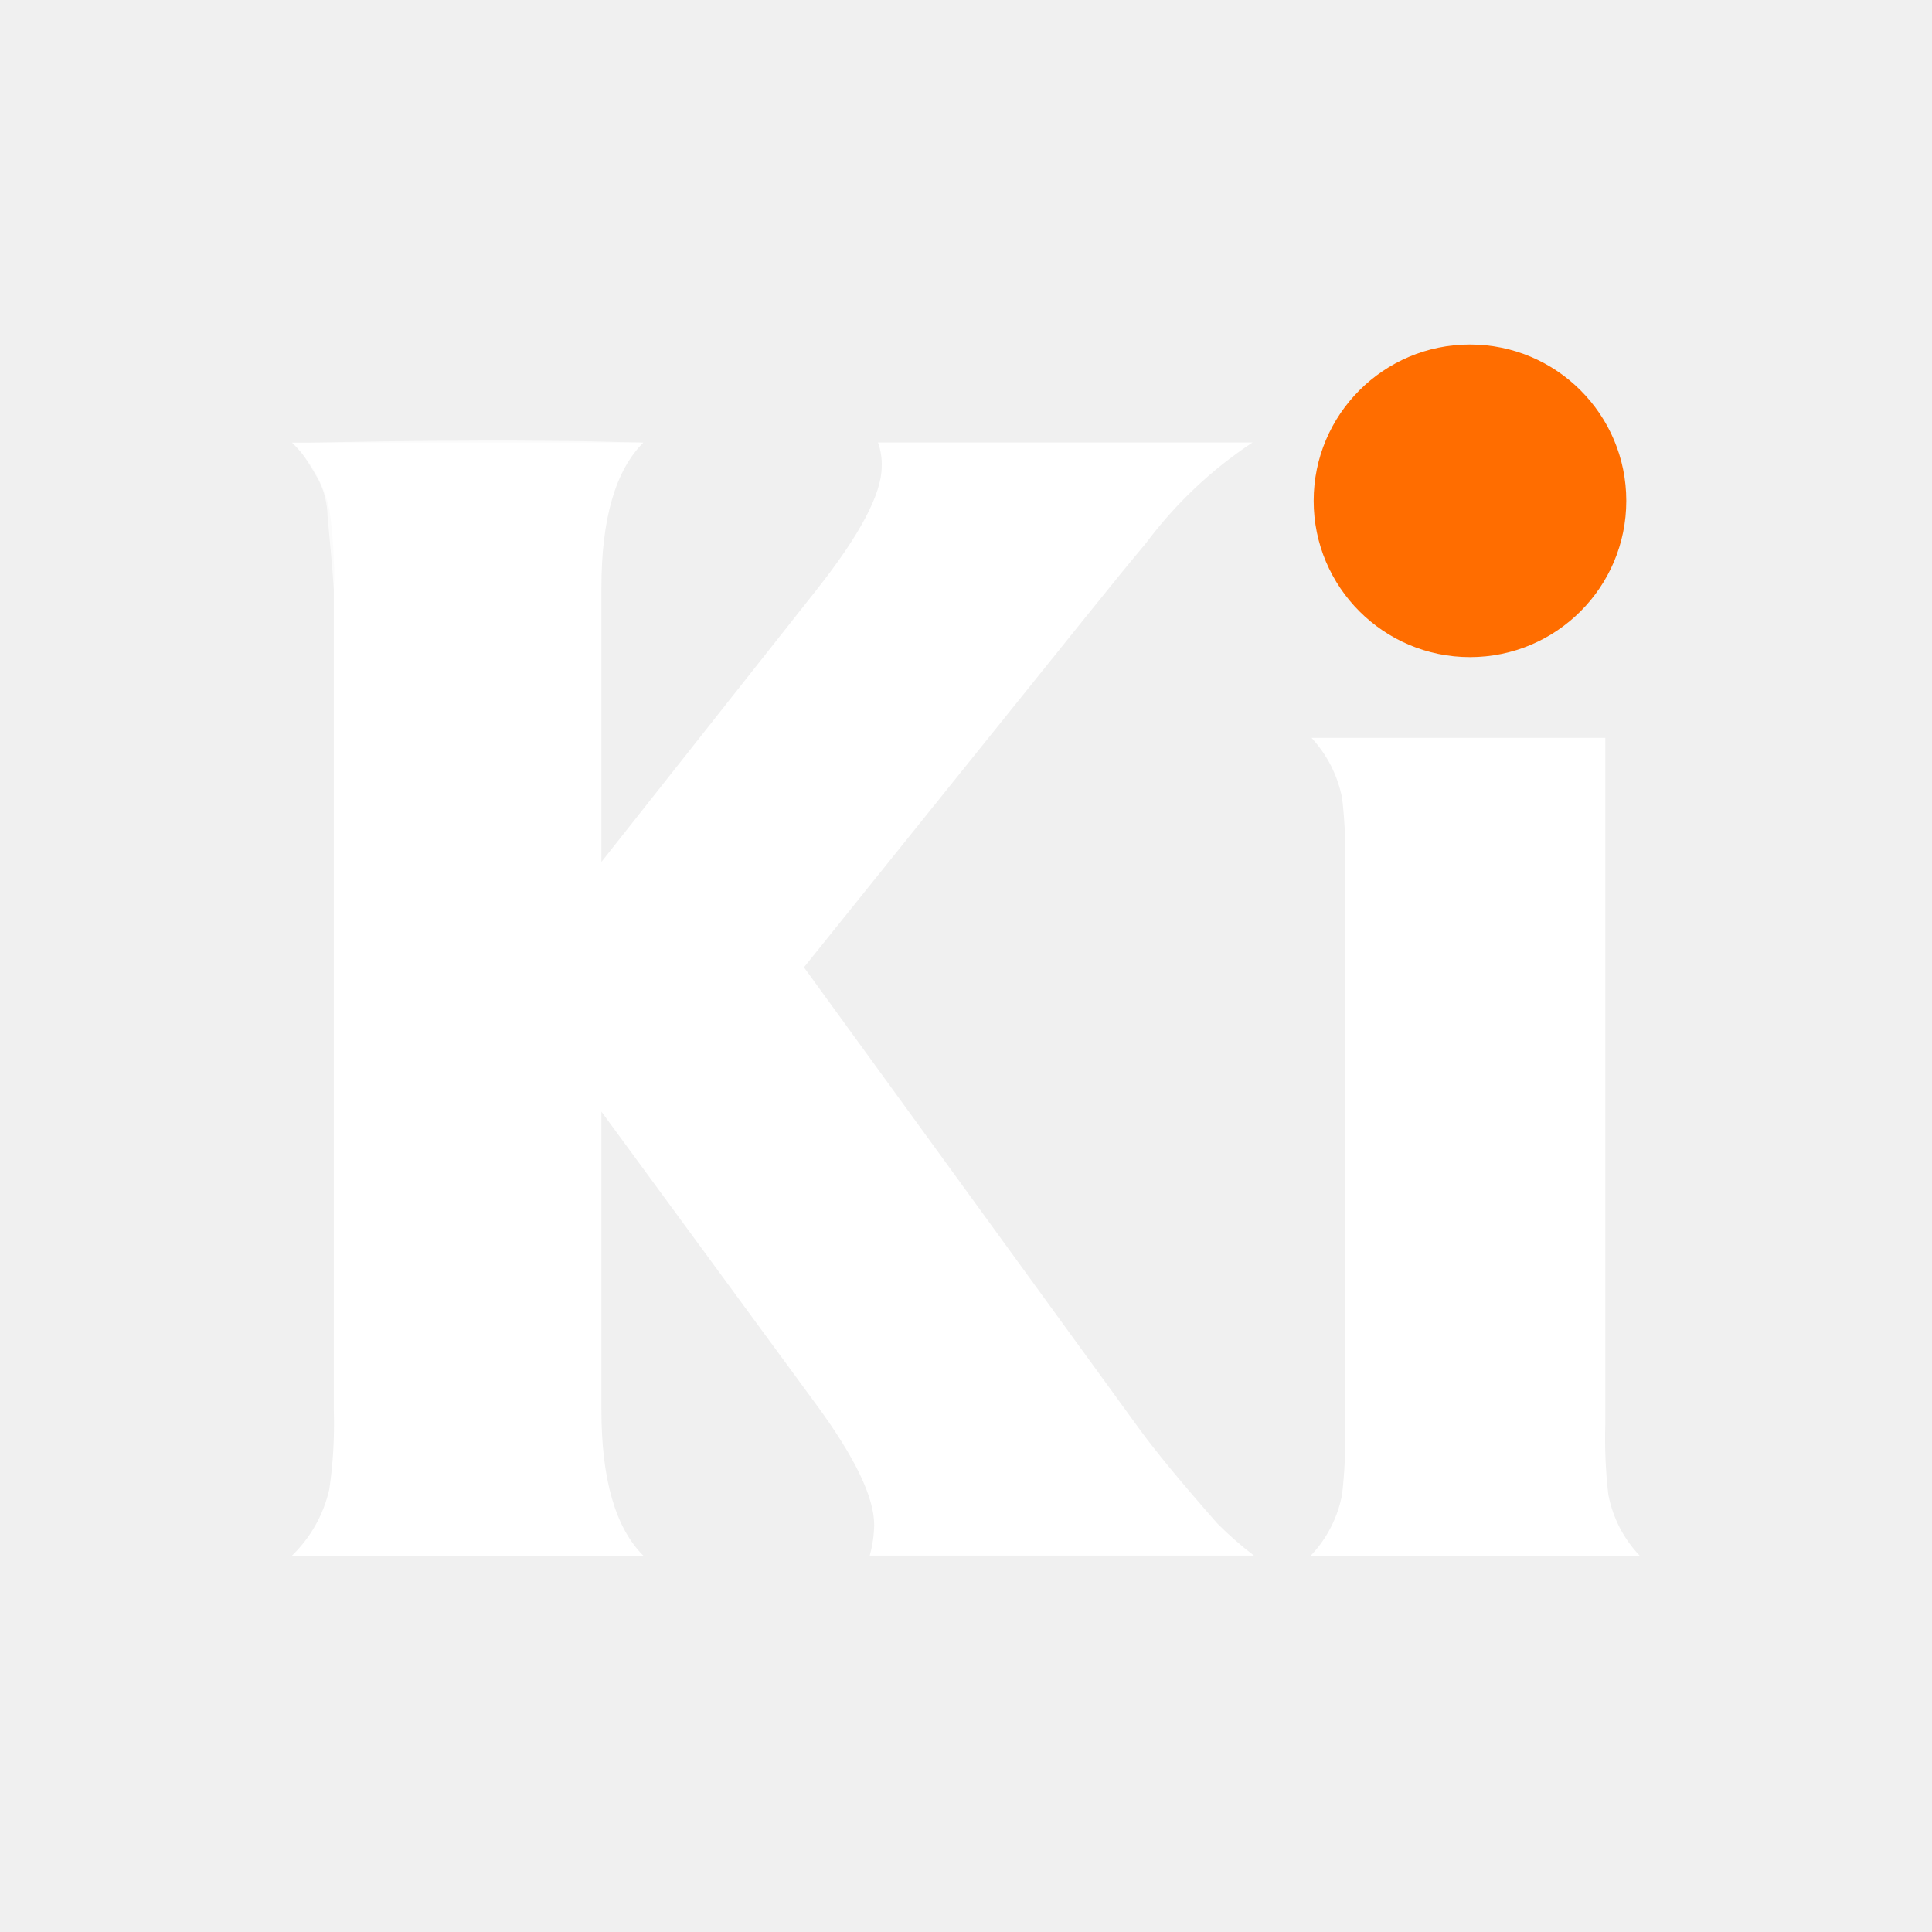
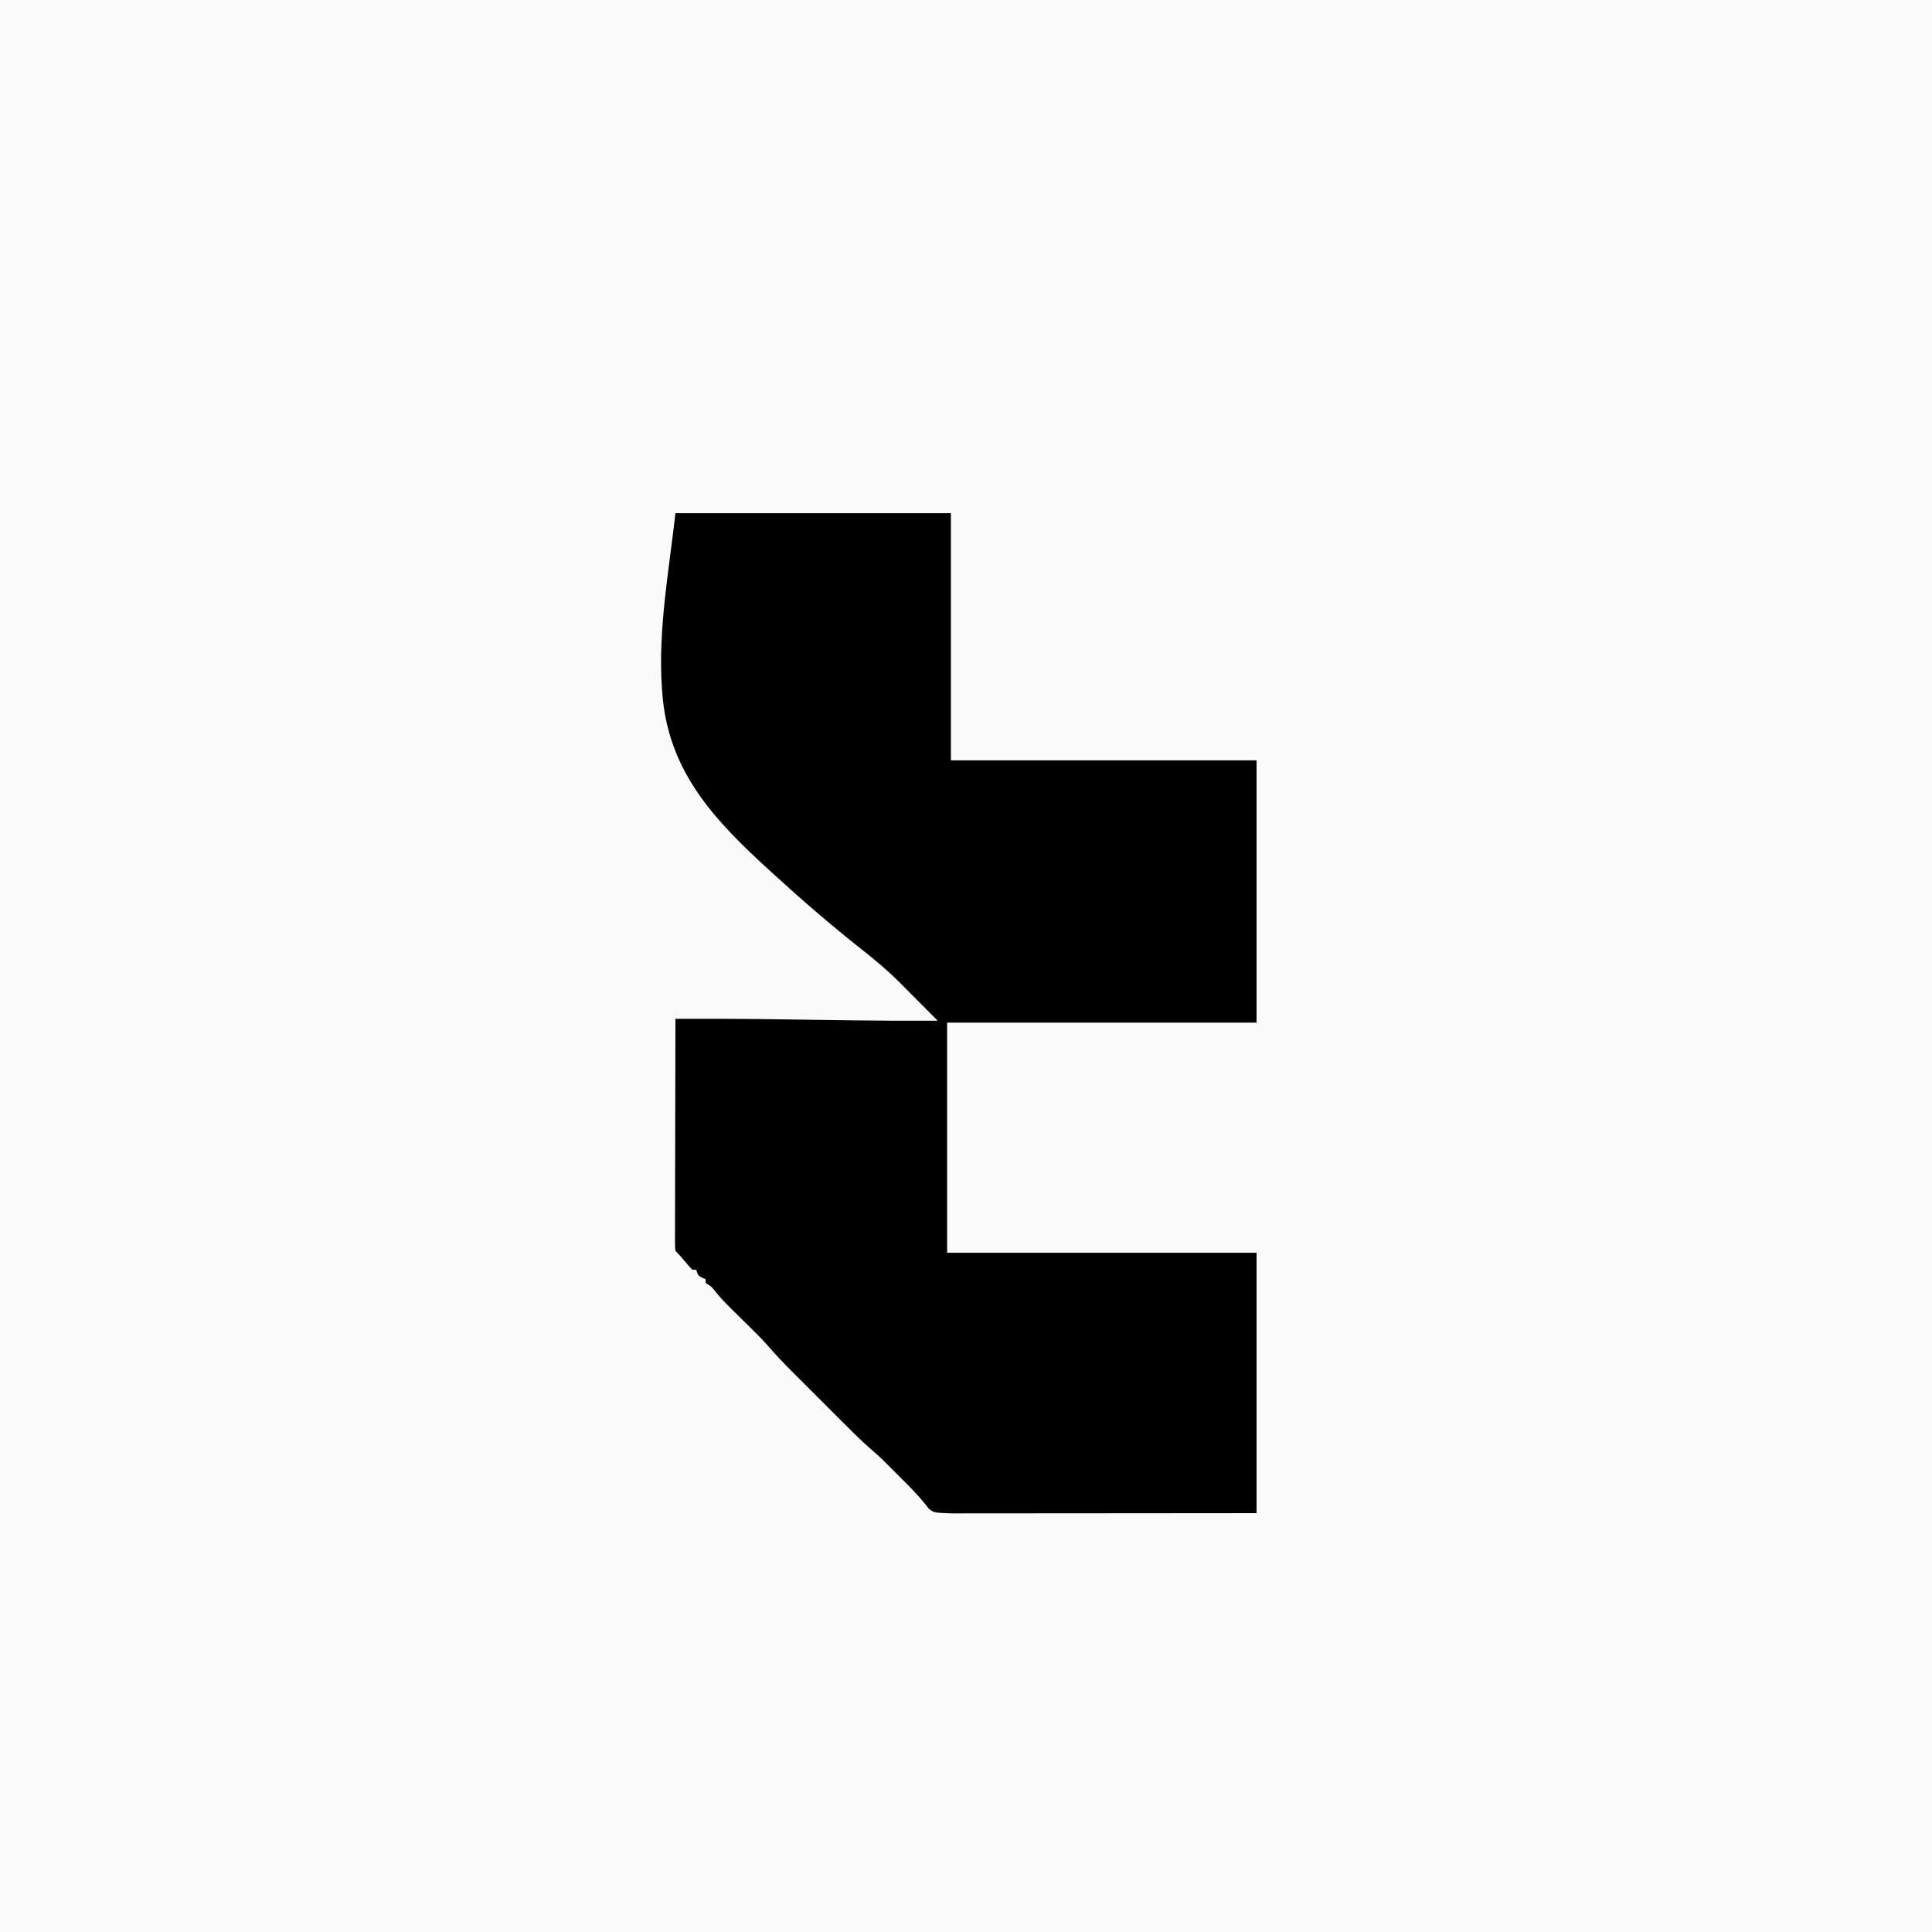
- <svg xmlns="http://www.w3.org/2000/svg" xmlns:xlink="http://www.w3.org/1999/xlink" viewBox="0 0 16 16" version="1.1" id="svg5496" width="16" height="16">
-   <defs id="defs5435">
-     <style id="style5390">.cls-1{fill:none;}.cls-2{isolation:isolate;}.cls-15,.cls-3{mix-blend-mode:overlay;}.cls-4{clip-path:url(#clip-path);}.cls-16,.cls-5{opacity:0.75;}.cls-5,.cls-7{mix-blend-mode:multiply;}.cls-6{clip-path:url(#clip-path-2);}.cls-7{opacity:0.6;}.cls-8{fill:url(#Безымянный_градиент_10);}.cls-9{mix-blend-mode:saturation;fill:url(#Безымянный_градиент_28);}.cls-10{clip-path:url(#clip-path-3);}.cls-11,.cls-16{fill:#fff;}.cls-12{fill:url(#Безымянный_градиент_114);}.cls-13{fill:url(#Безымянный_градиент_104);}.cls-14{fill:#ff6d00;}.cls-15{opacity:0.5;}</style>
-     <clipPath id="clip-path">
-       <rect class="cls-1" y="123.323" width="94" height="94" rx="20.889" id="rect5392" x="0" />
-     </clipPath>
-     <clipPath id="clip-path-2">
-       <rect class="cls-1" x="119.625" width="100" height="100" rx="22.222" id="rect5395" y="0" />
-     </clipPath>
-     <linearGradient id="Безымянный_градиент_10" x1="50.009" x2="50.009" y2="100" gradientUnits="userSpaceOnUse" gradientTransform="matrix(0.3510266,0,0,0.3510266,0.4117603,3.419929)">
-       <stop offset="0" stop-color="#2b4bb7" id="stop5398" />
-       <stop offset="1" stop-color="#2b2fb7" id="stop5400" />
-     </linearGradient>
-     <radialGradient id="Безымянный_градиент_28" cx="50.009" cy="23.272" r="28.023" gradientTransform="matrix(0,-0.3510266,0.6258804,0,3.400962,29.14347)" gradientUnits="userSpaceOnUse">
-       <stop offset="0" stop-color="#2b4bed" id="stop5403" />
-       <stop offset="1" stop-color="#2b2fb7" id="stop5405" />
-     </radialGradient>
-     <clipPath id="clip-path-3">
-       <rect class="cls-1" x="0.009" width="100" height="100" rx="22.222" id="rect5408" y="0" />
-     </clipPath>
-     <radialGradient id="Безымянный_градиент_114" cx="47.361" cy="53.197" r="38.302" gradientUnits="userSpaceOnUse">
-       <stop offset="0.001" stop-color="#fff" stop-opacity="0" id="stop5411" />
-       <stop offset="0.148" stop-color="#fbfbfb" stop-opacity="0.039" id="stop5413" />
-       <stop offset="0.372" stop-color="#f1f1f1" stop-opacity="0.146" id="stop5415" />
-       <stop offset="0.647" stop-color="#e0e0e0" stop-opacity="0.322" id="stop5417" />
-       <stop offset="0.958" stop-color="#c9c9c8" stop-opacity="0.564" id="stop5419" />
-       <stop offset="1" stop-color="#c6c6c5" stop-opacity="0.6" id="stop5421" />
-     </radialGradient>
-     <linearGradient id="Безымянный_градиент_104" x1="76.367" y1="17.957" x2="76.367" y2="33.433" gradientUnits="userSpaceOnUse">
-       <stop offset="0" stop-color="#ff6d00" id="stop5424" />
-       <stop offset="0.352" stop-color="#ff8a33" id="stop5426" />
-       <stop offset="0.844" stop-color="#ff5c00" id="stop5428" />
-       <stop offset="0.969" stop-color="#ff4800" id="stop5430" />
-       <stop offset="1" stop-color="#ff5c00" id="stop5432" />
-     </linearGradient>
-     <radialGradient xlink:href="#%D0%91%D0%B5%D0%B7%D1%8B%D0%BC%D1%8F%D0%BD%D0%BD%D1%8B%D0%B9_%D0%B3%D1%80%D0%B0%D0%B4%D0%B8%D0%B5%D0%BD%D1%82_114" id="radialGradient6102" gradientUnits="userSpaceOnUse" cx="47.361" cy="53.197" r="38.302" gradientTransform="matrix(0.3510266,0,0,0.3510266,0.4117603,3.419929)" />
-     <radialGradient xlink:href="#%D0%91%D0%B5%D0%B7%D1%8B%D0%BC%D1%8F%D0%BD%D0%BD%D1%8B%D0%B9_%D0%B3%D1%80%D0%B0%D0%B4%D0%B8%D0%B5%D0%BD%D1%82_114" id="radialGradient6104" gradientUnits="userSpaceOnUse" cx="47.361" cy="53.197" r="38.302" gradientTransform="matrix(0.3510266,0,0,0.3510266,0.4117603,3.419929)" />
-   </defs>
-   <g class="cls-2" id="g5494" transform="matrix(0.4558059,0,0,0.4558059,0.1987758,-1.208165)" style="stroke-width:2.194">
-     <rect class="cls-8" x="-0.436" width="35.103" height="35.103" rx="7.801" id="rect5459" y="2.651" style="fill:url(#%D0%91%D0%B5%D0%B7%D1%8B%D0%BC%D1%8F%D0%BD%D0%BD%D1%8B%D0%B9_%D0%B3%D1%80%D0%B0%D0%B4%D0%B8%D0%B5%D0%BD%D1%82_10);stroke-width:0.764" ry="7.789" />
-     <rect class="cls-9" x="-0.436" width="35.103" height="35.103" rx="7.801" id="rect5461" y="2.651" style="fill:url(#%D0%91%D0%B5%D0%B7%D1%8B%D0%BC%D1%8F%D0%BD%D0%BD%D1%8B%D0%B9_%D0%B3%D1%80%D0%B0%D0%B4%D0%B8%D0%B5%D0%BD%D1%82_28);stroke-width:0.764" ry="7.789" />
-     <g class="cls-3" id="g5469" style="stroke-width:2.177" transform="matrix(1.00684,0,0,1.008365,-0.4454609,2.650611)">
-       <g class="cls-10" clip-path="url(#clip-path-3)" id="g5467" style="stroke-width:2.177">
-         <g class="cls-5" id="g5465" style="stroke-width:2.177" />
-       </g>
-     </g>
-     <g class="cls-7" id="g5473" style="stroke-width:2.188" transform="matrix(1.005724,0,0,1,-0.48582,2.634574)" />
-     <path class="cls-11" d="m 10.491,18.311 3.898,-4.93 q 1.195,-1.508 1.195,-2.255 a 1.151,1.151 0 0 0 -0.068,-0.435 h 6.804 a 7.759,7.759 0 0 0 -1.94,1.835 q -0.367,0.435 -1.099,1.346 l -5.11,6.354 6.098,8.393 q 0.434,0.598 1.412,1.711 a 6.551,6.551 0 0 0 0.666,0.584 h -6.981 a 2.231,2.231 0 0 0 0.081,-0.557 q 0,-0.747 -1.032,-2.159 L 10.491,22.848 v 5.419 q 0,1.888 0.761,2.648 H 4.869 a 2.425,2.425 0 0 0 0.679,-1.209 8.267,8.267 0 0 0 0.081,-1.426 V 13.327 A 8.271,8.271 0 0 0 5.548,11.901 2.426,2.426 0 0 0 4.869,10.693 h 6.383 q -0.761,0.761 -0.761,2.635 z" id="path5475" style="stroke-width:0.764" />
-     <path class="cls-11" d="M 28.731,16.057 V 28.524 a 8.771,8.771 0 0 0 0.054,1.277 2.195,2.195 0 0 0 0.57,1.114 h -5.976 a 2.199,2.199 0 0 0 0.57,-1.114 9.028,9.028 0 0 0 0.054,-1.277 V 18.42 A 8.699,8.699 0 0 0 23.95,17.157 2.242,2.242 0 0 0 23.393,16.057 Z M 26.367,8.954 a 2.724,2.724 0 0 1 2.716,2.716 2.716,2.716 0 0 1 -5.432,0 2.69,2.69 0 0 1 2.716,-2.716 z" id="path5477" style="stroke-width:0.764" />
-     <path class="cls-12" d="m 10.491,18.311 3.898,-4.93 q 1.195,-1.508 1.195,-2.255 a 1.151,1.151 0 0 0 -0.068,-0.435 h 6.804 a 7.759,7.759 0 0 0 -1.94,1.835 q -0.367,0.435 -1.099,1.346 l -5.11,6.354 6.098,8.393 q 0.434,0.598 1.412,1.711 a 6.551,6.551 0 0 0 0.666,0.584 h -6.981 a 2.231,2.231 0 0 0 0.081,-0.557 q 0,-0.747 -1.032,-2.159 L 10.491,22.848 v 5.419 q 0,1.888 0.761,2.648 H 4.869 a 2.425,2.425 0 0 0 0.679,-1.209 8.267,8.267 0 0 0 0.081,-1.426 V 13.327 A 8.271,8.271 0 0 0 5.548,11.901 2.426,2.426 0 0 0 4.869,10.693 h 6.383 q -0.761,0.761 -0.761,2.635 z" id="path5479" style="fill:url(#radialGradient6102);stroke-width:0.764" />
-     <path class="cls-12" d="M 28.731,16.057 V 28.524 a 8.771,8.771 0 0 0 0.054,1.277 2.195,2.195 0 0 0 0.57,1.114 h -5.976 a 2.199,2.199 0 0 0 0.57,-1.114 9.028,9.028 0 0 0 0.054,-1.277 V 18.42 A 8.699,8.699 0 0 0 23.95,17.157 2.242,2.242 0 0 0 23.393,16.057 Z M 26.367,8.954 a 2.724,2.724 0 0 1 2.716,2.716 2.716,2.716 0 0 1 -5.432,0 2.69,2.69 0 0 1 2.716,-2.716 z" id="path5481" style="fill:url(#radialGradient6104);stroke-width:0.764" />
-     <g class="cls-15" id="g5489" style="stroke-width:2.188" transform="matrix(1.005724,0,0,1,-0.48582,2.634574)" />
-     <path class="cls-16" d="m 5.63,13.374 c -0.03,-0.453 -0.074,-0.905 -0.115,-1.354 A 1.511,1.511 0 0 0 5.36,11.388 5.397,5.397 0 0 0 5.006,10.822 l -0.085,-0.119 0.147,-0.004 q 1.545,-0.039 3.091,-0.042 c 0.515,-0.007 1.031,0.003 1.546,0.005 0.515,6.66e-4 1.031,0.021 1.546,0.03 -0.515,0.023 -1.03,0.058 -1.545,0.072 -0.515,0.016 -1.03,0.04 -1.545,0.047 q -1.545,0.038 -3.091,0.043 l 0.062,-0.123 a 4.242,4.242 0 0 1 0.352,0.595 1.064,1.064 0 0 1 0.107,0.341 c 0.016,0.116 0.022,0.23 0.029,0.344 0.027,0.454 0.015,0.909 0.009,1.362 z" id="path5491" style="stroke-width:0.764" />
-     <circle style="fill:#ff6d00;fill-opacity:1;stroke-width:1.529;stroke-linecap:round;stroke-linejoin:round" id="path6063" cx="26.272" cy="11.75" r="2.84" />
-   </g>
+ <svg xmlns="http://www.w3.org/2000/svg" version="1.1" viewBox="0 0 1024 1024">
+   <path d="M0 0 C337.92 0 675.84 0 1024 0 C1024 337.92 1024 675.84 1024 1024 C686.08 1024 348.16 1024 0 1024 C0 686.08 0 348.16 0 0 Z " fill="#FAFAFA" transform="translate(0,0)" />
+   <path d="M0 0 C48.18 0 96.36 0 146 0 C146 43.23 146 86.46 146 131 C199.46 131 252.92 131 308 131 C308 176.87 308 222.74 308 270 C253.88 270 199.76 270 144 270 C144 310.26 144 350.52 144 392 C198.12 392 252.24 392 308 392 C308 437.54 308 483.08 308 530 C266.904 530.04 266.904 530.04 249.689 530.049 C237.801 530.055 225.912 530.062 214.024 530.075 C205.365 530.085 196.707 530.092 188.049 530.094 C183.465 530.095 178.881 530.098 174.297 530.106 C169.981 530.113 165.664 530.115 161.348 530.113 C159.766 530.113 158.184 530.115 156.601 530.119 C154.436 530.124 152.271 530.123 150.106 530.12 C148.896 530.121 147.685 530.122 146.438 530.123 C136.985 529.785 136.985 529.785 134.17 527.541 C133.7 526.91 133.23 526.279 132.746 525.629 C128.674 520.532 124.129 515.979 119.512 511.382 C118.065 509.94 116.623 508.493 115.182 507.045 C114.237 506.101 113.293 505.158 112.348 504.215 C111.095 502.964 111.095 502.964 109.817 501.687 C107.688 499.656 105.543 497.729 103.314 495.814 C98.186 491.36 93.417 486.561 88.621 481.754 C87.641 480.774 86.66 479.794 85.679 478.815 C83.636 476.773 81.595 474.73 79.555 472.685 C76.961 470.085 74.362 467.49 71.762 464.896 C69.74 462.878 67.72 460.856 65.701 458.835 C64.285 457.418 62.867 456.003 61.449 454.588 C56.977 450.1 52.655 445.555 48.527 440.749 C46.364 438.271 44.056 435.961 41.715 433.652 C41.019 432.962 41.019 432.962 40.308 432.257 C38.854 430.815 37.396 429.376 35.938 427.938 C25.203 417.353 25.203 417.353 21.504 412.941 C19.146 409.9 19.146 409.9 16 408 C16 407.34 16 406.68 16 406 C15.041 405.598 15.041 405.598 14.062 405.188 C12 404 12 404 11 401 C10.34 401 9.68 401 9 401 C7.344 399.32 7.344 399.32 5.5 397.125 C3.711 395.01 1.96 392.96 0 391 C-0.246 388.833 -0.246 388.833 -0.241 386.09 C-0.243 385.052 -0.246 384.015 -0.249 382.945 C-0.242 381.802 -0.234 380.66 -0.227 379.482 C-0.227 378.282 -0.228 377.082 -0.228 375.846 C-0.227 372.55 -0.217 369.255 -0.203 365.96 C-0.19 362.518 -0.189 359.076 -0.187 355.634 C-0.181 349.114 -0.164 342.594 -0.144 336.074 C-0.122 328.652 -0.111 321.23 -0.101 313.808 C-0.08 298.539 -0.045 283.269 0 268 C17.351 267.943 34.697 267.981 52.047 268.219 C52.85 268.23 53.654 268.241 54.482 268.252 C60.238 268.332 65.994 268.415 71.75 268.5 C78.328 268.596 84.906 268.691 91.484 268.781 C92.274 268.792 93.064 268.803 93.878 268.814 C108.919 269.018 123.957 269.058 139 269 C135.589 265.564 132.175 262.132 128.758 258.703 C127.599 257.54 126.442 256.375 125.285 255.209 C123.609 253.521 121.93 251.836 120.25 250.152 C119.744 249.642 119.239 249.131 118.718 248.605 C112.309 242.195 105.391 236.467 98.278 230.858 C82.51 218.398 67.342 205.296 52.5 191.75 C51.875 191.182 51.251 190.613 50.608 190.028 C20.608 162.656 -4.078 136.872 -7.008 94.82 C-7.059 94.127 -7.11 93.433 -7.163 92.718 C-9.314 61.909 -3.396 30.181 0 0 Z " fill="#000000" transform="translate(358,272)" />
</svg>
